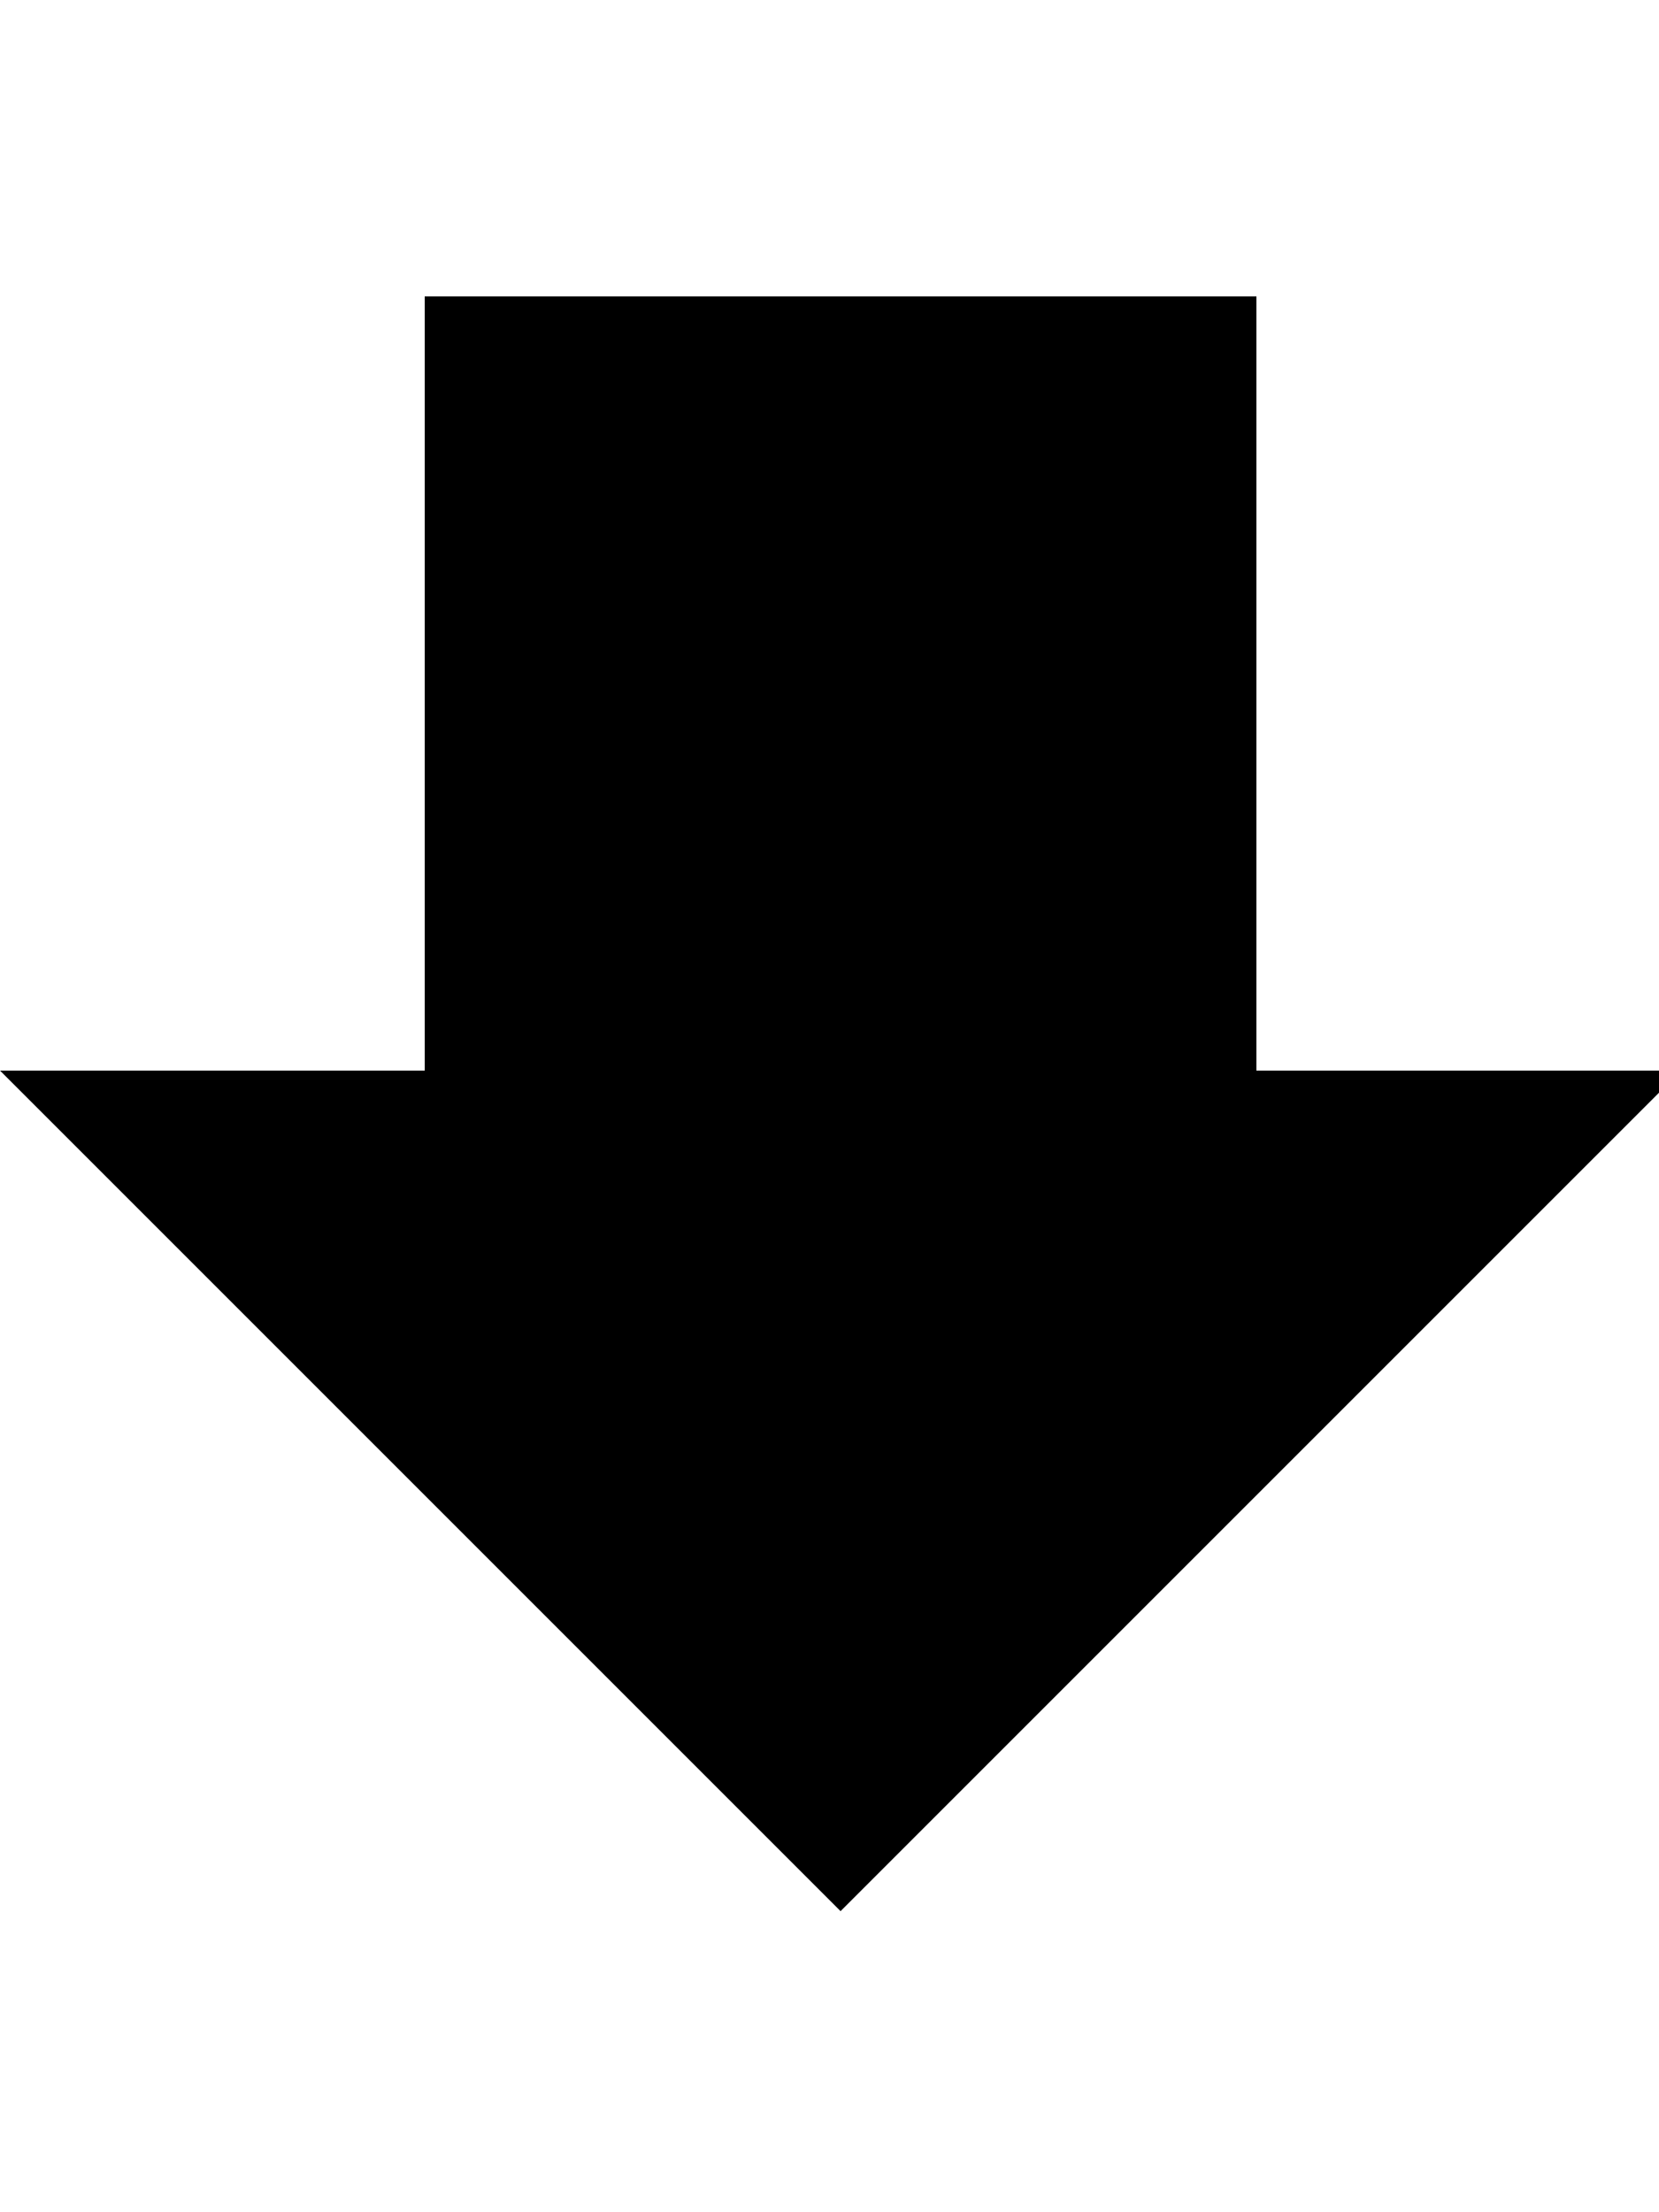
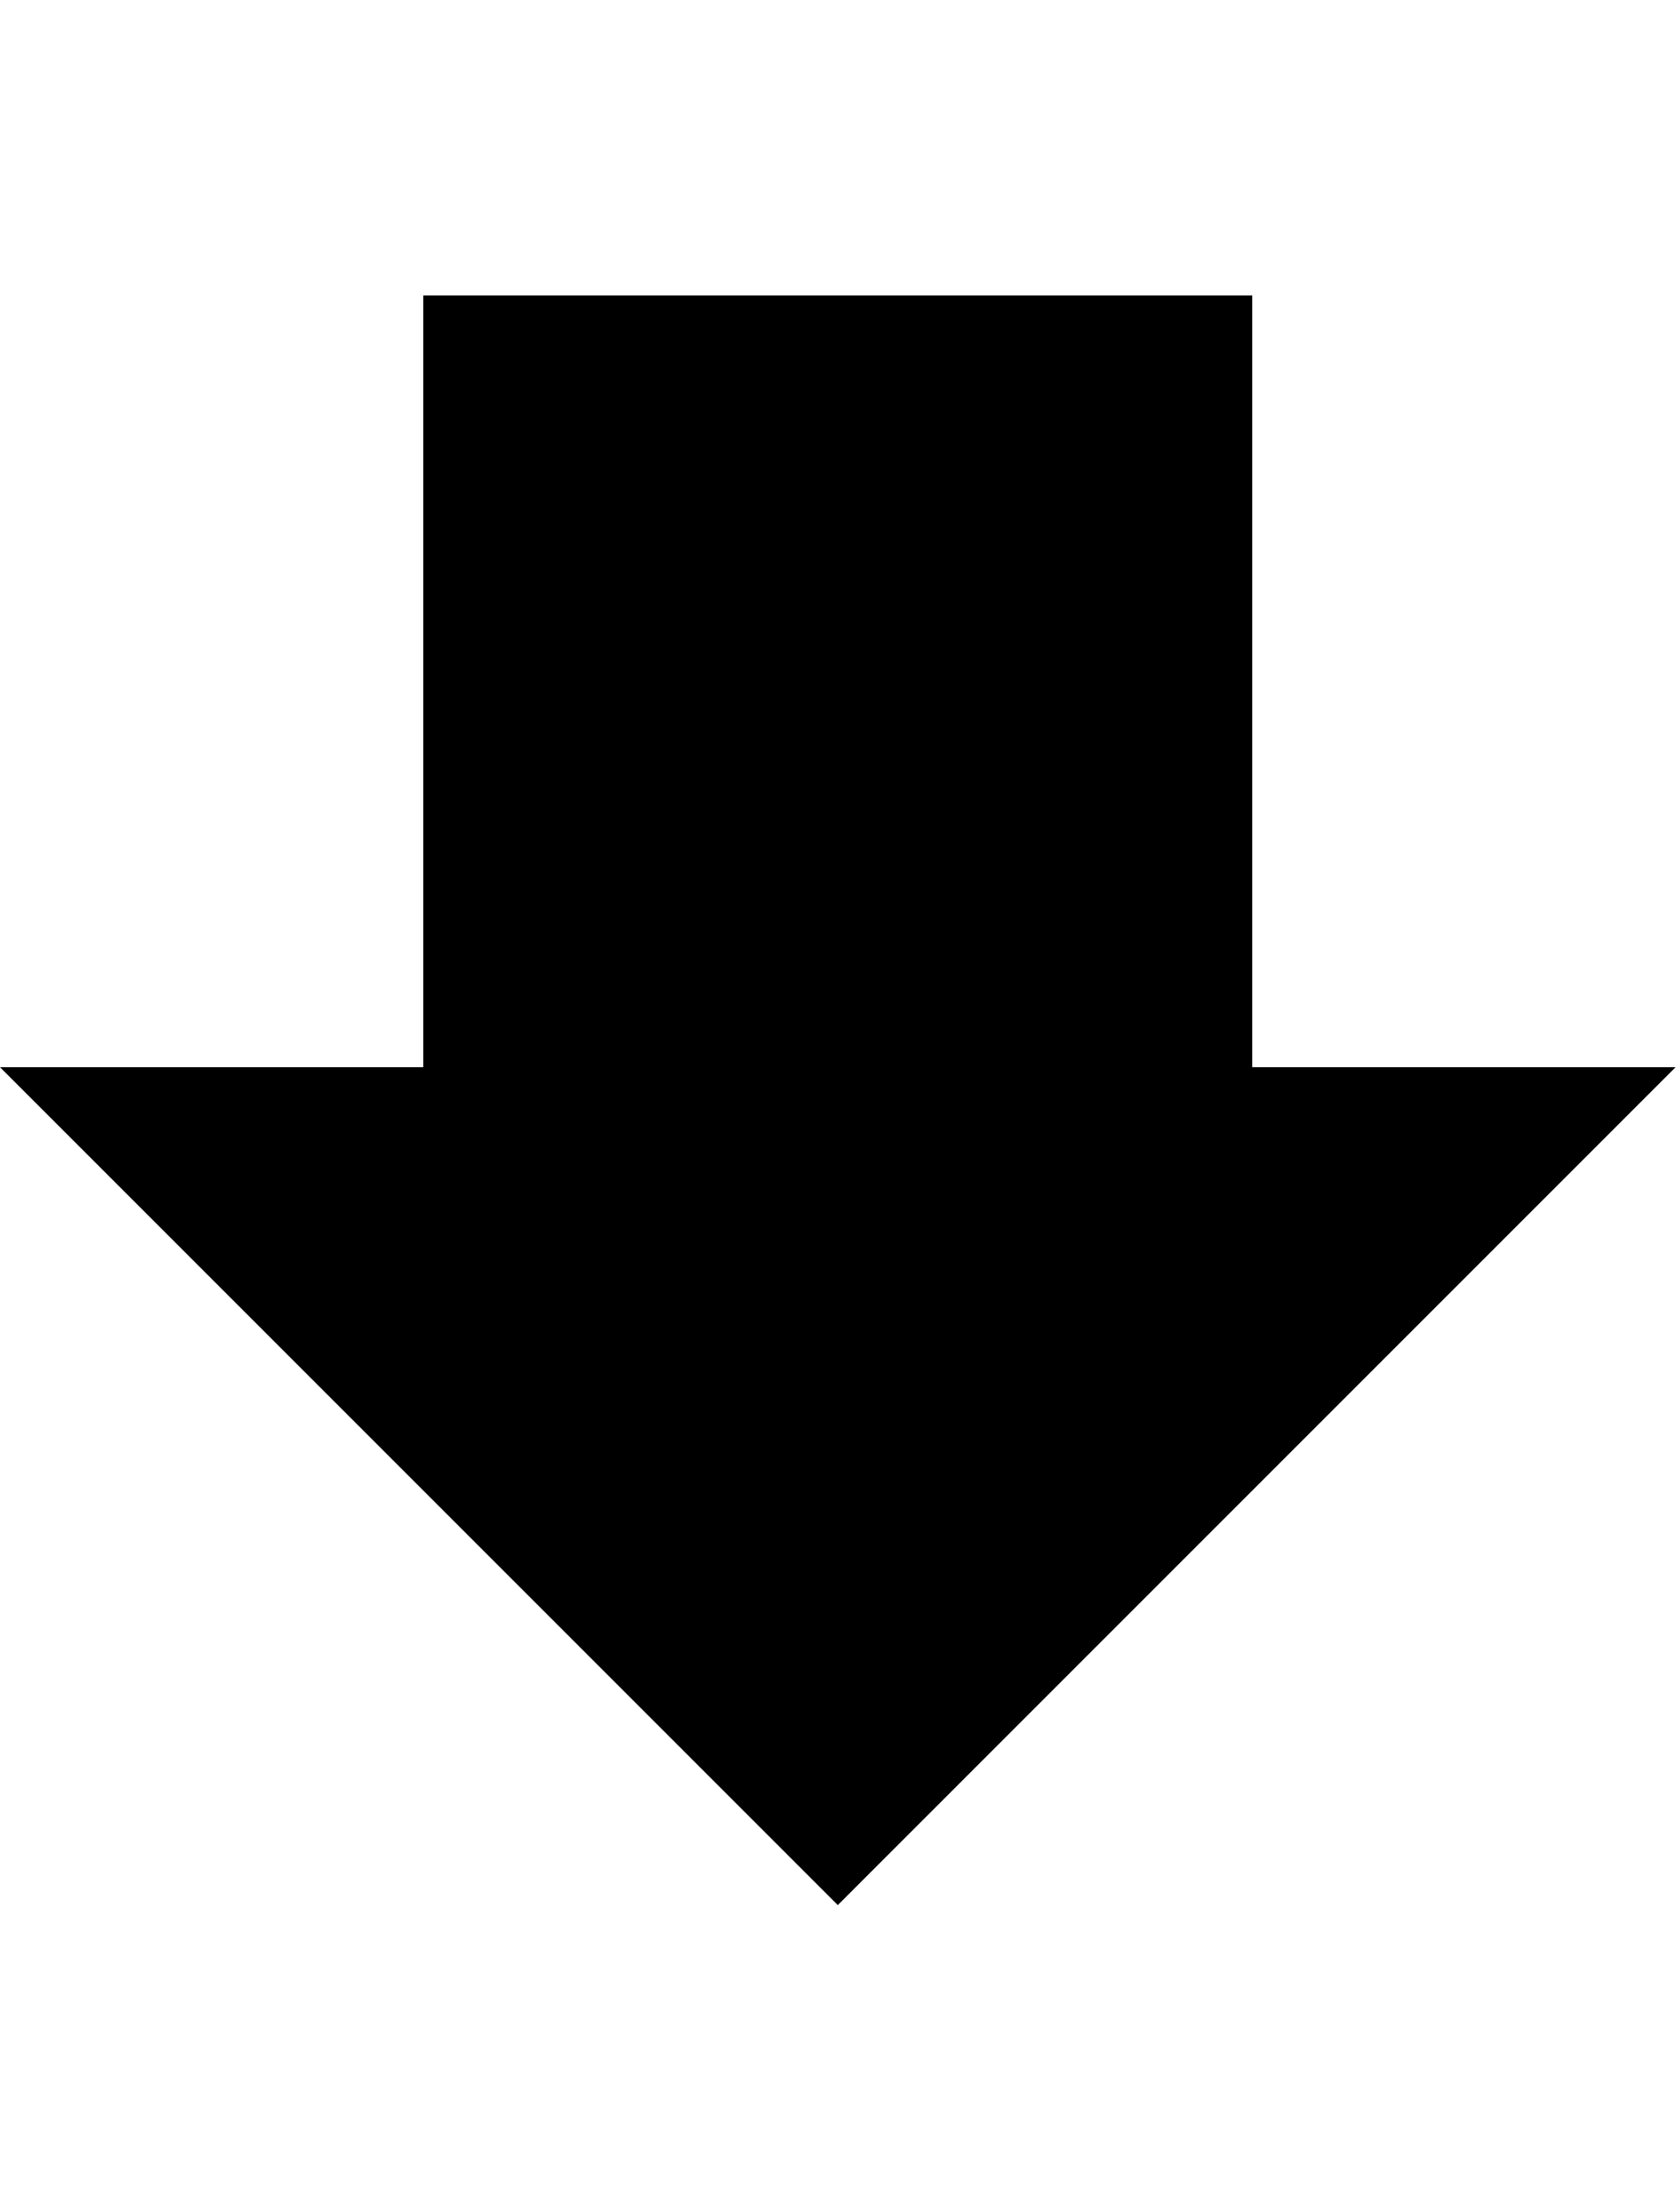
- <svg xmlns="http://www.w3.org/2000/svg" version="1.1" width="24" height="32" viewBox="0 0 24 32">
-   <path fill="rgb(0, 0, 0)" d="M24.32 15.488l-12.16 12.16-12.16-12.16h6.144v-11.2h12.032v11.2h6.144z" />
+ <svg xmlns="http://www.w3.org/2000/svg" version="1.1" width="195" height="256" viewBox="0 0 195 256">
+   <path fill="rgb(0, 0, 0)" d="M194.56 123.904l-97.28 97.28-97.28-97.28h49.152v-89.6h96.256v89.6h49.152z" />
</svg>
